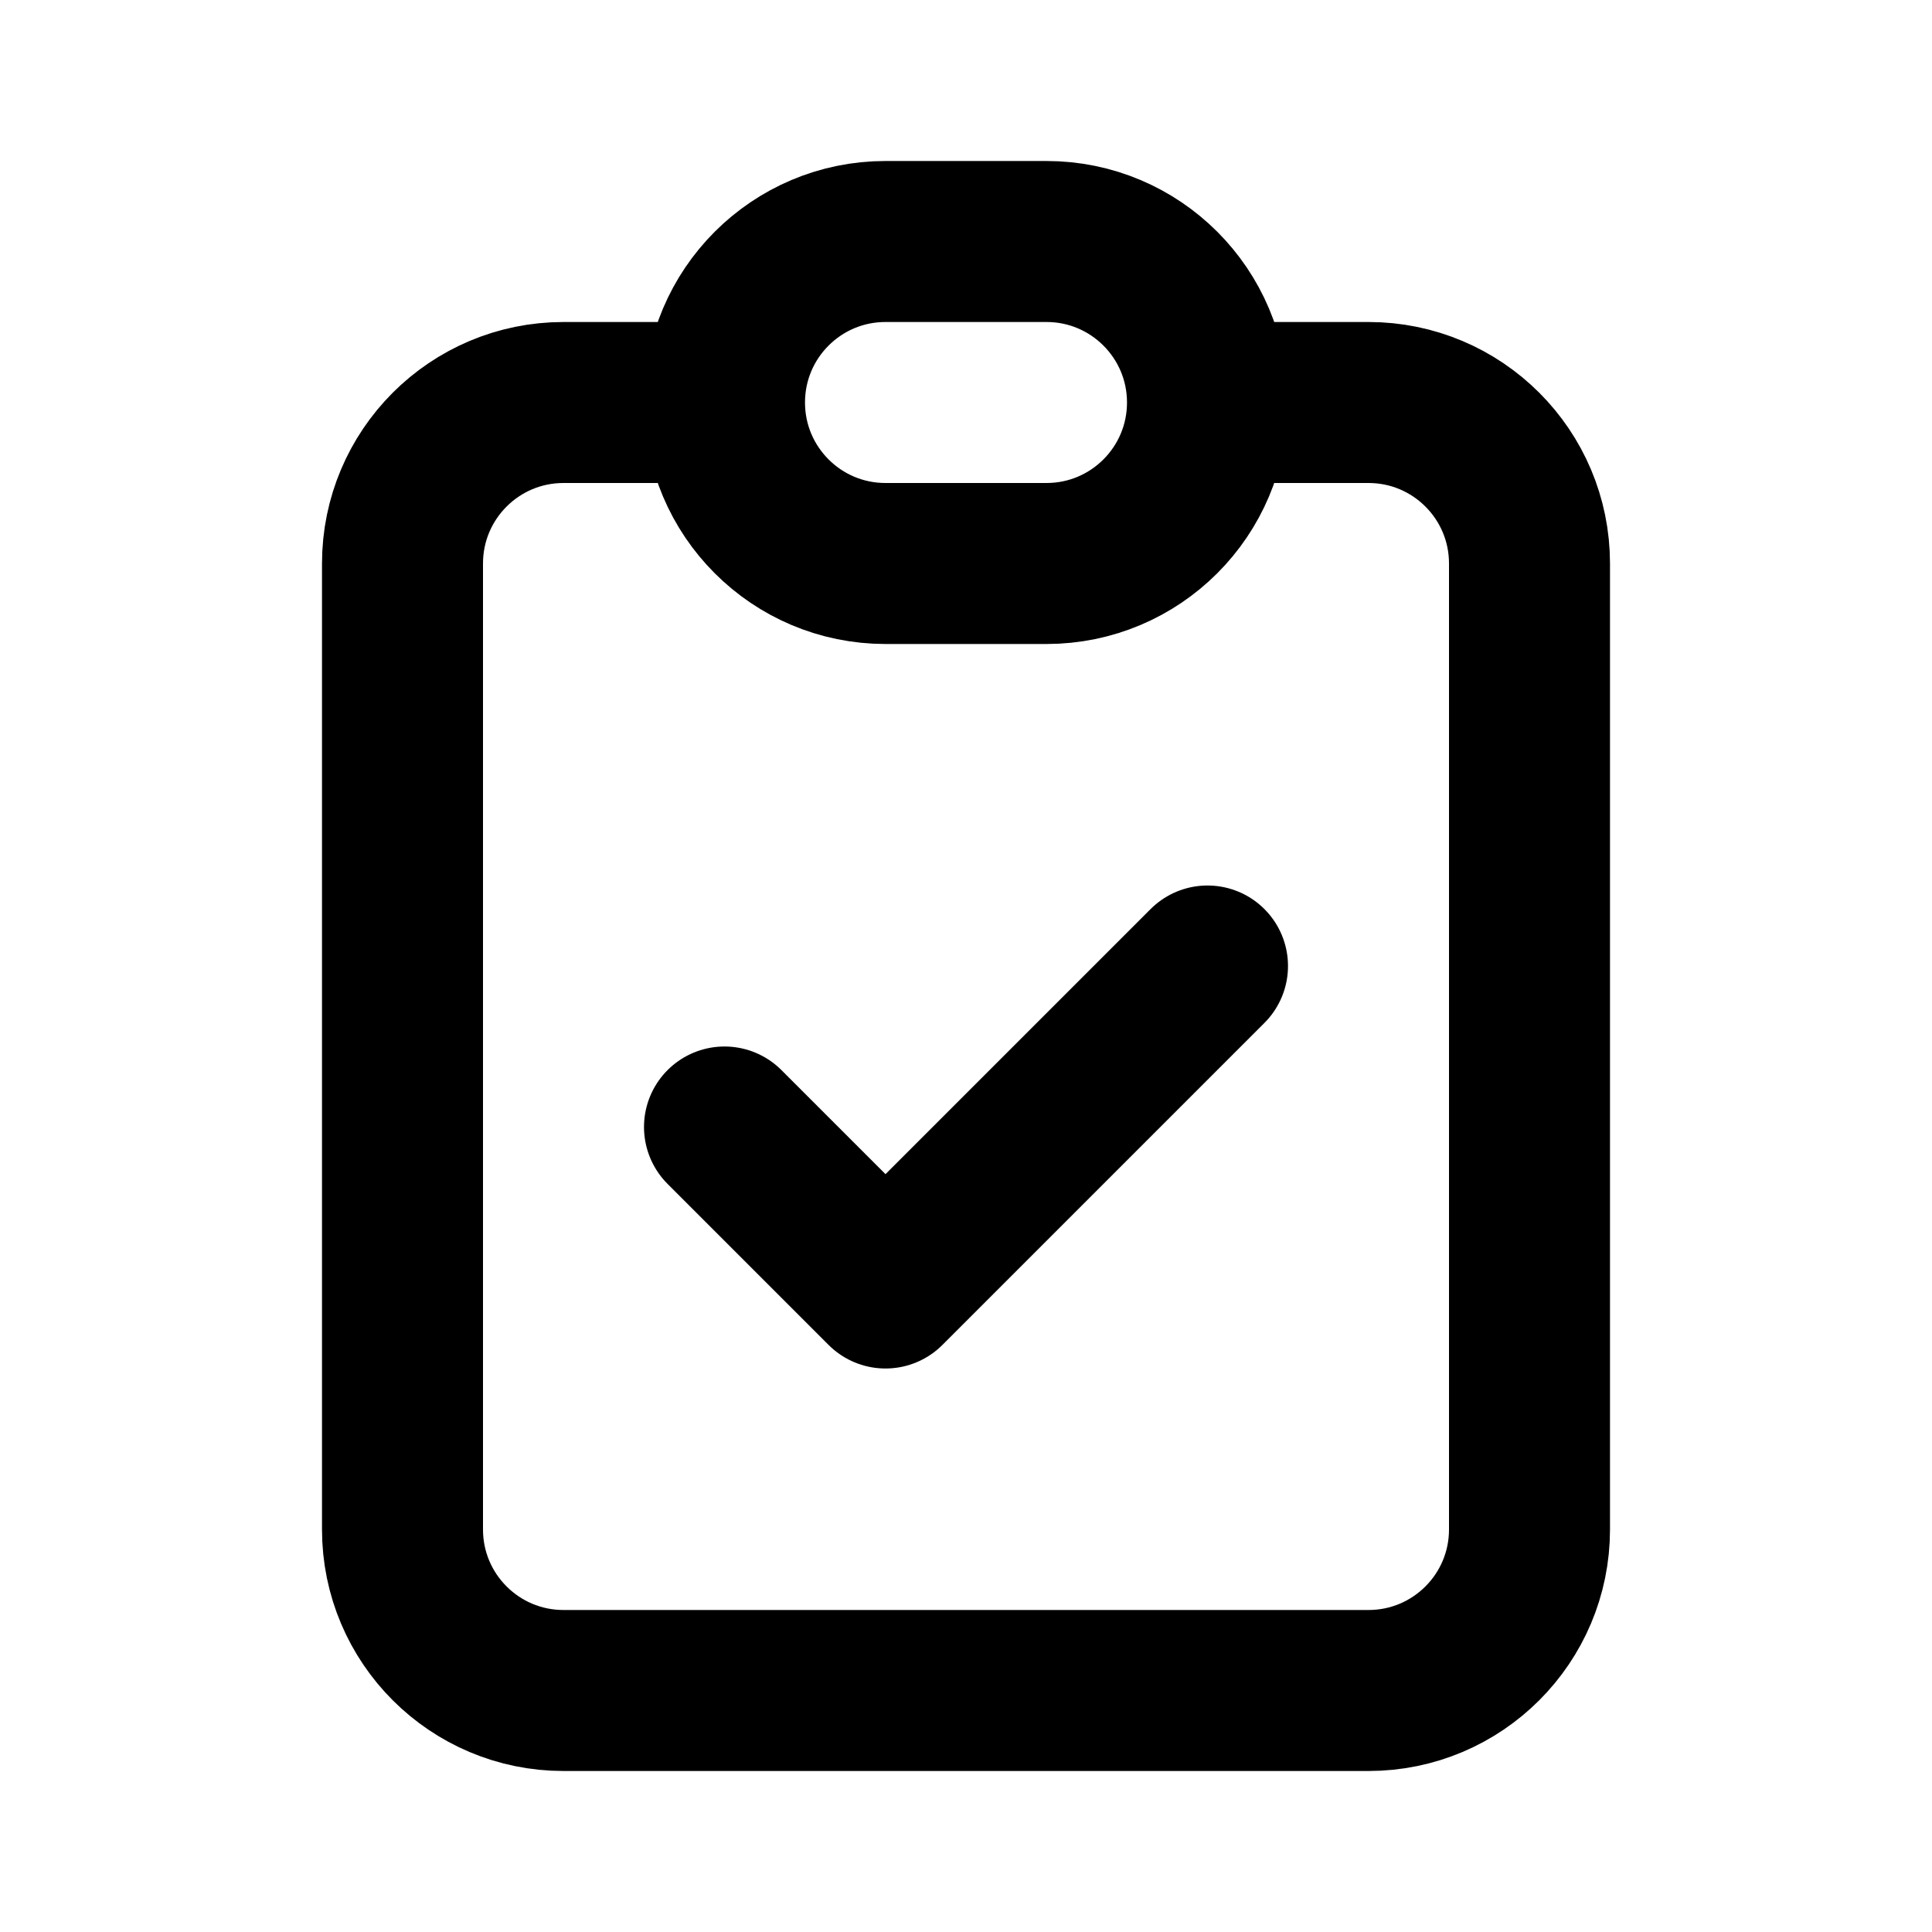
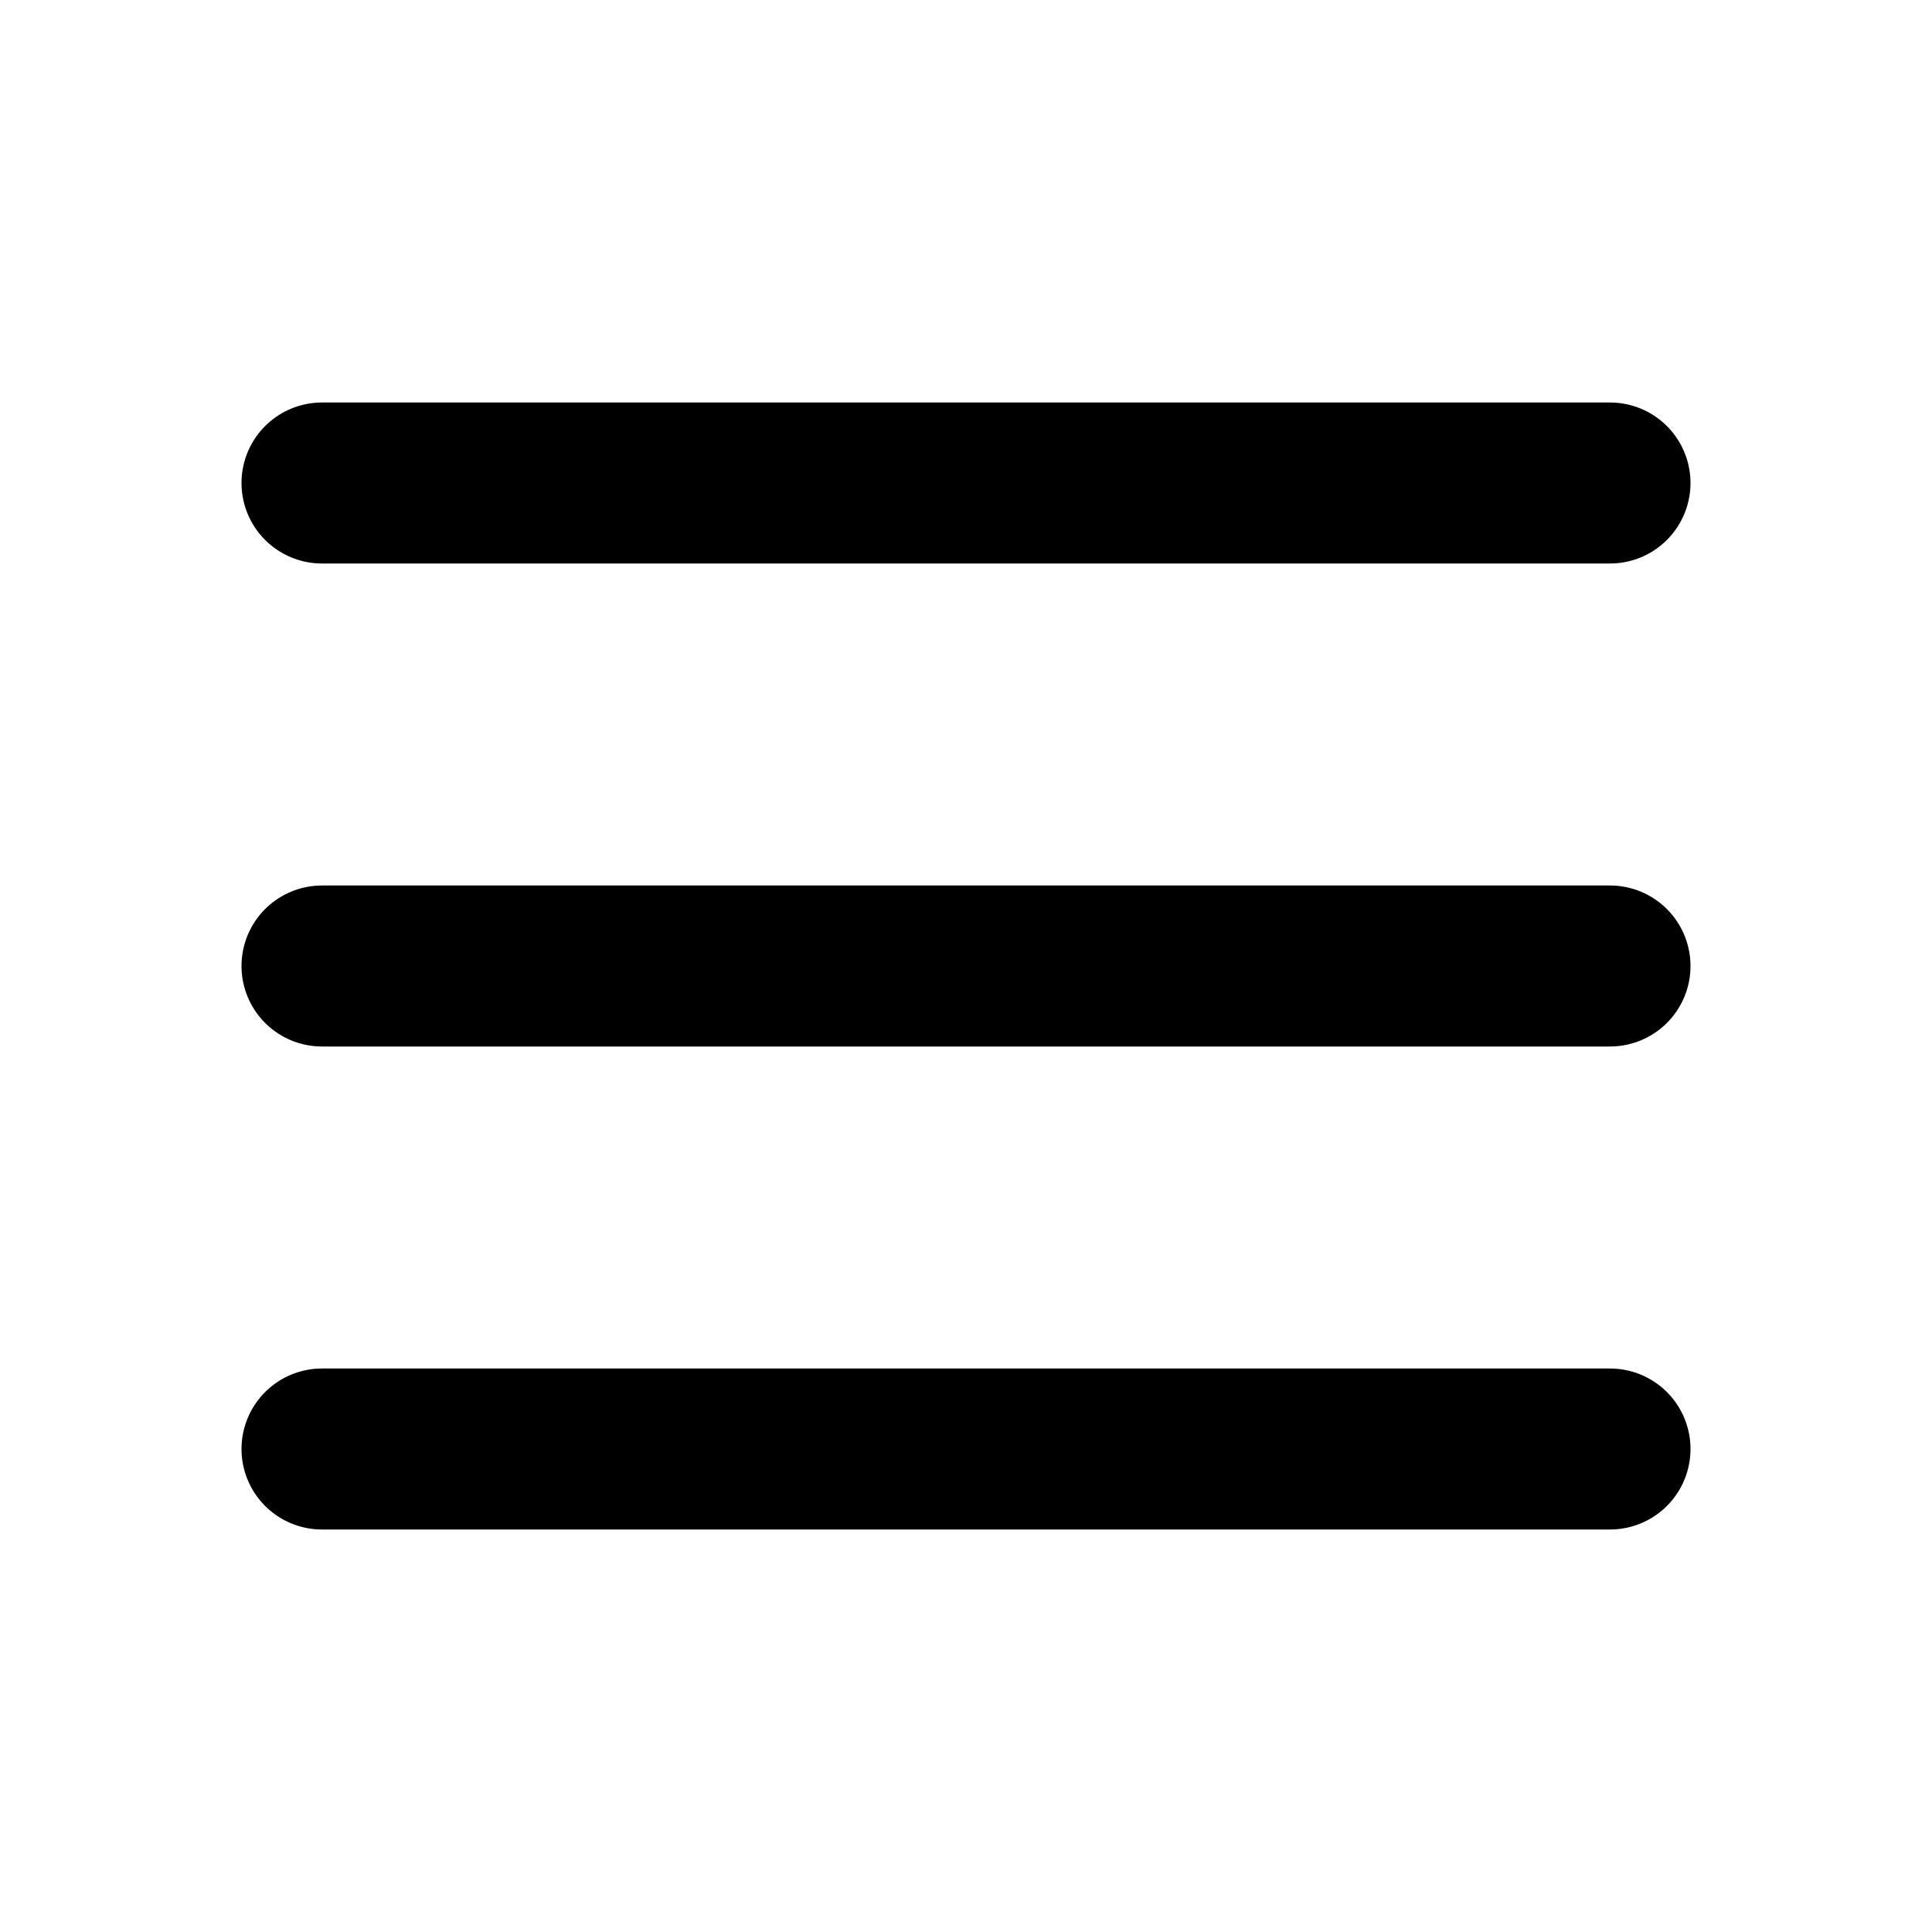
- <svg xmlns="http://www.w3.org/2000/svg" class="h-8 w-8" viewBox="0 0 24 24" fill="none" stroke="currentColor">
-   <path stroke-linecap="round" stroke-linejoin="round" stroke-width="2" d="M9 5H7a2 2 0 00-2 2v12a2 2 0 002 2h10a2 2 0 002-2V7a2 2 0 00-2-2h-2M9 5a2 2 0 002 2h2a2 2 0 002-2M9 5a2 2 0 012-2h2a2 2 0 012 2m-6 9l2 2 4-4" />
+ <svg xmlns="http://www.w3.org/2000/svg" width="800px" height="800px" viewBox="0 0 24 24" fill="none">
+   <path d="M4 18L20 18" stroke="#000000" stroke-width="2" stroke-linecap="round" />
+   <path d="M4 12L20 12" stroke="#000000" stroke-width="2" stroke-linecap="round" />
+   <path d="M4 6L20 6" stroke="#000000" stroke-width="2" stroke-linecap="round" />
</svg>
